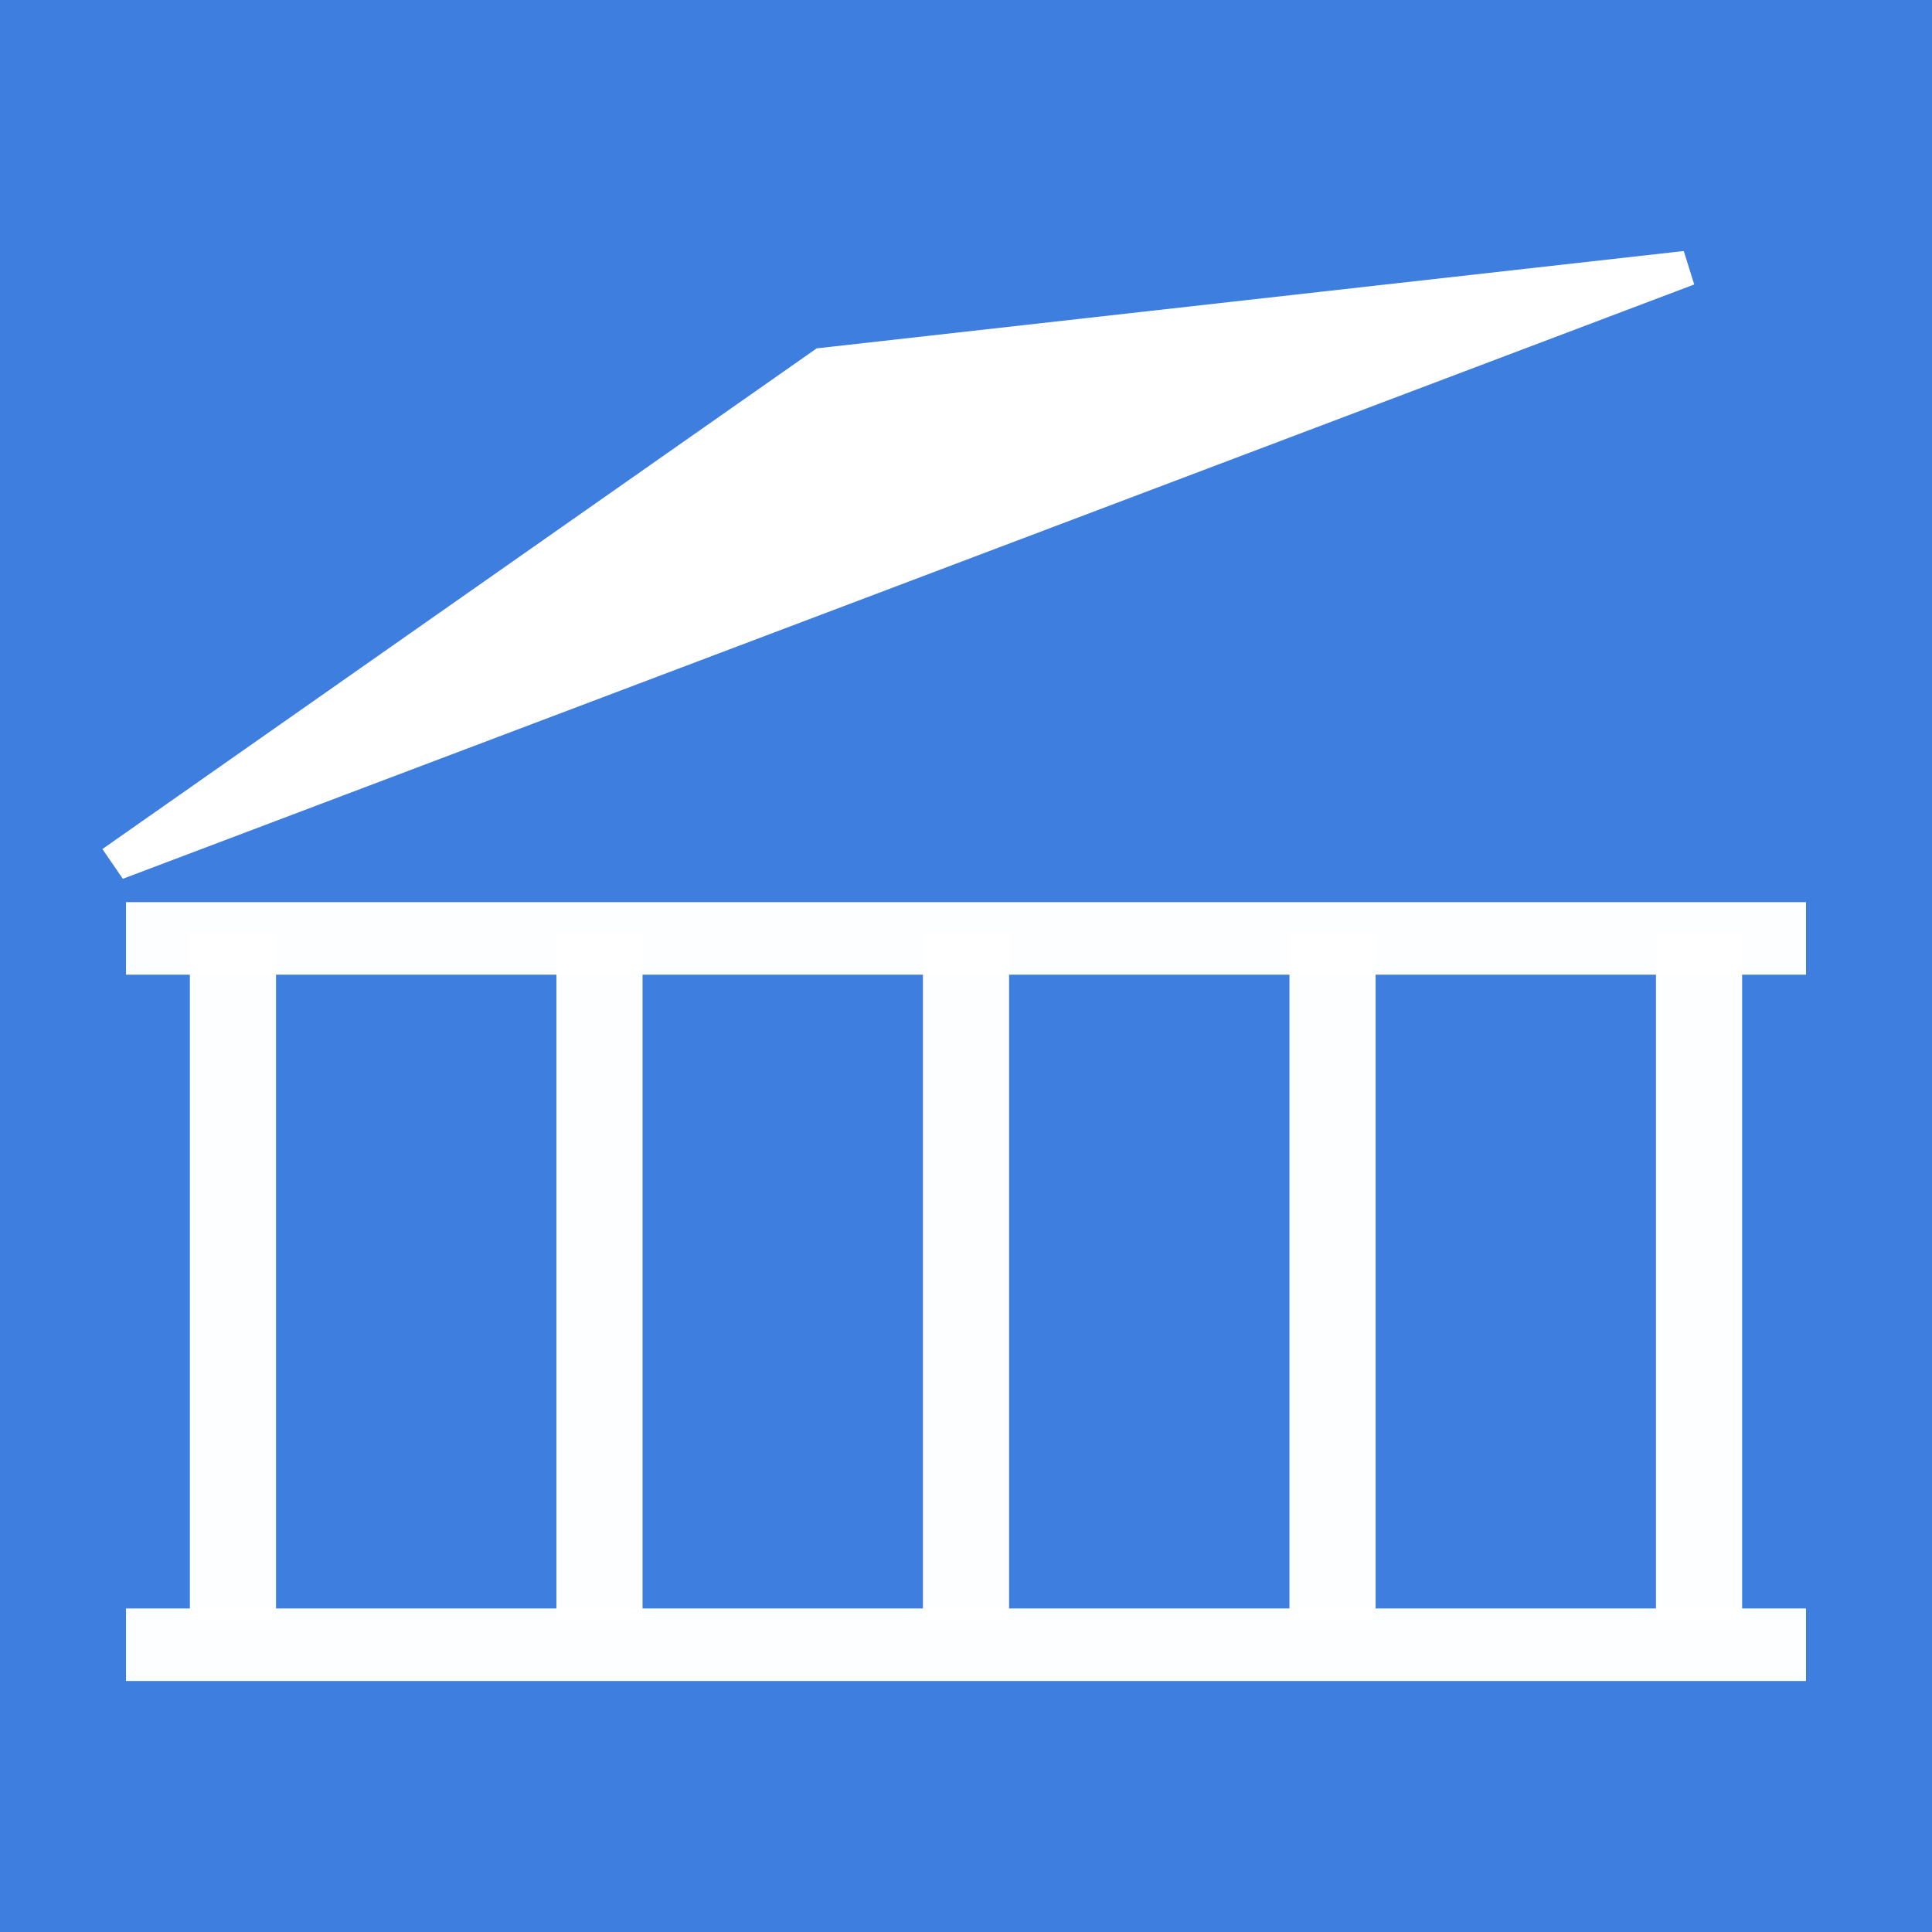
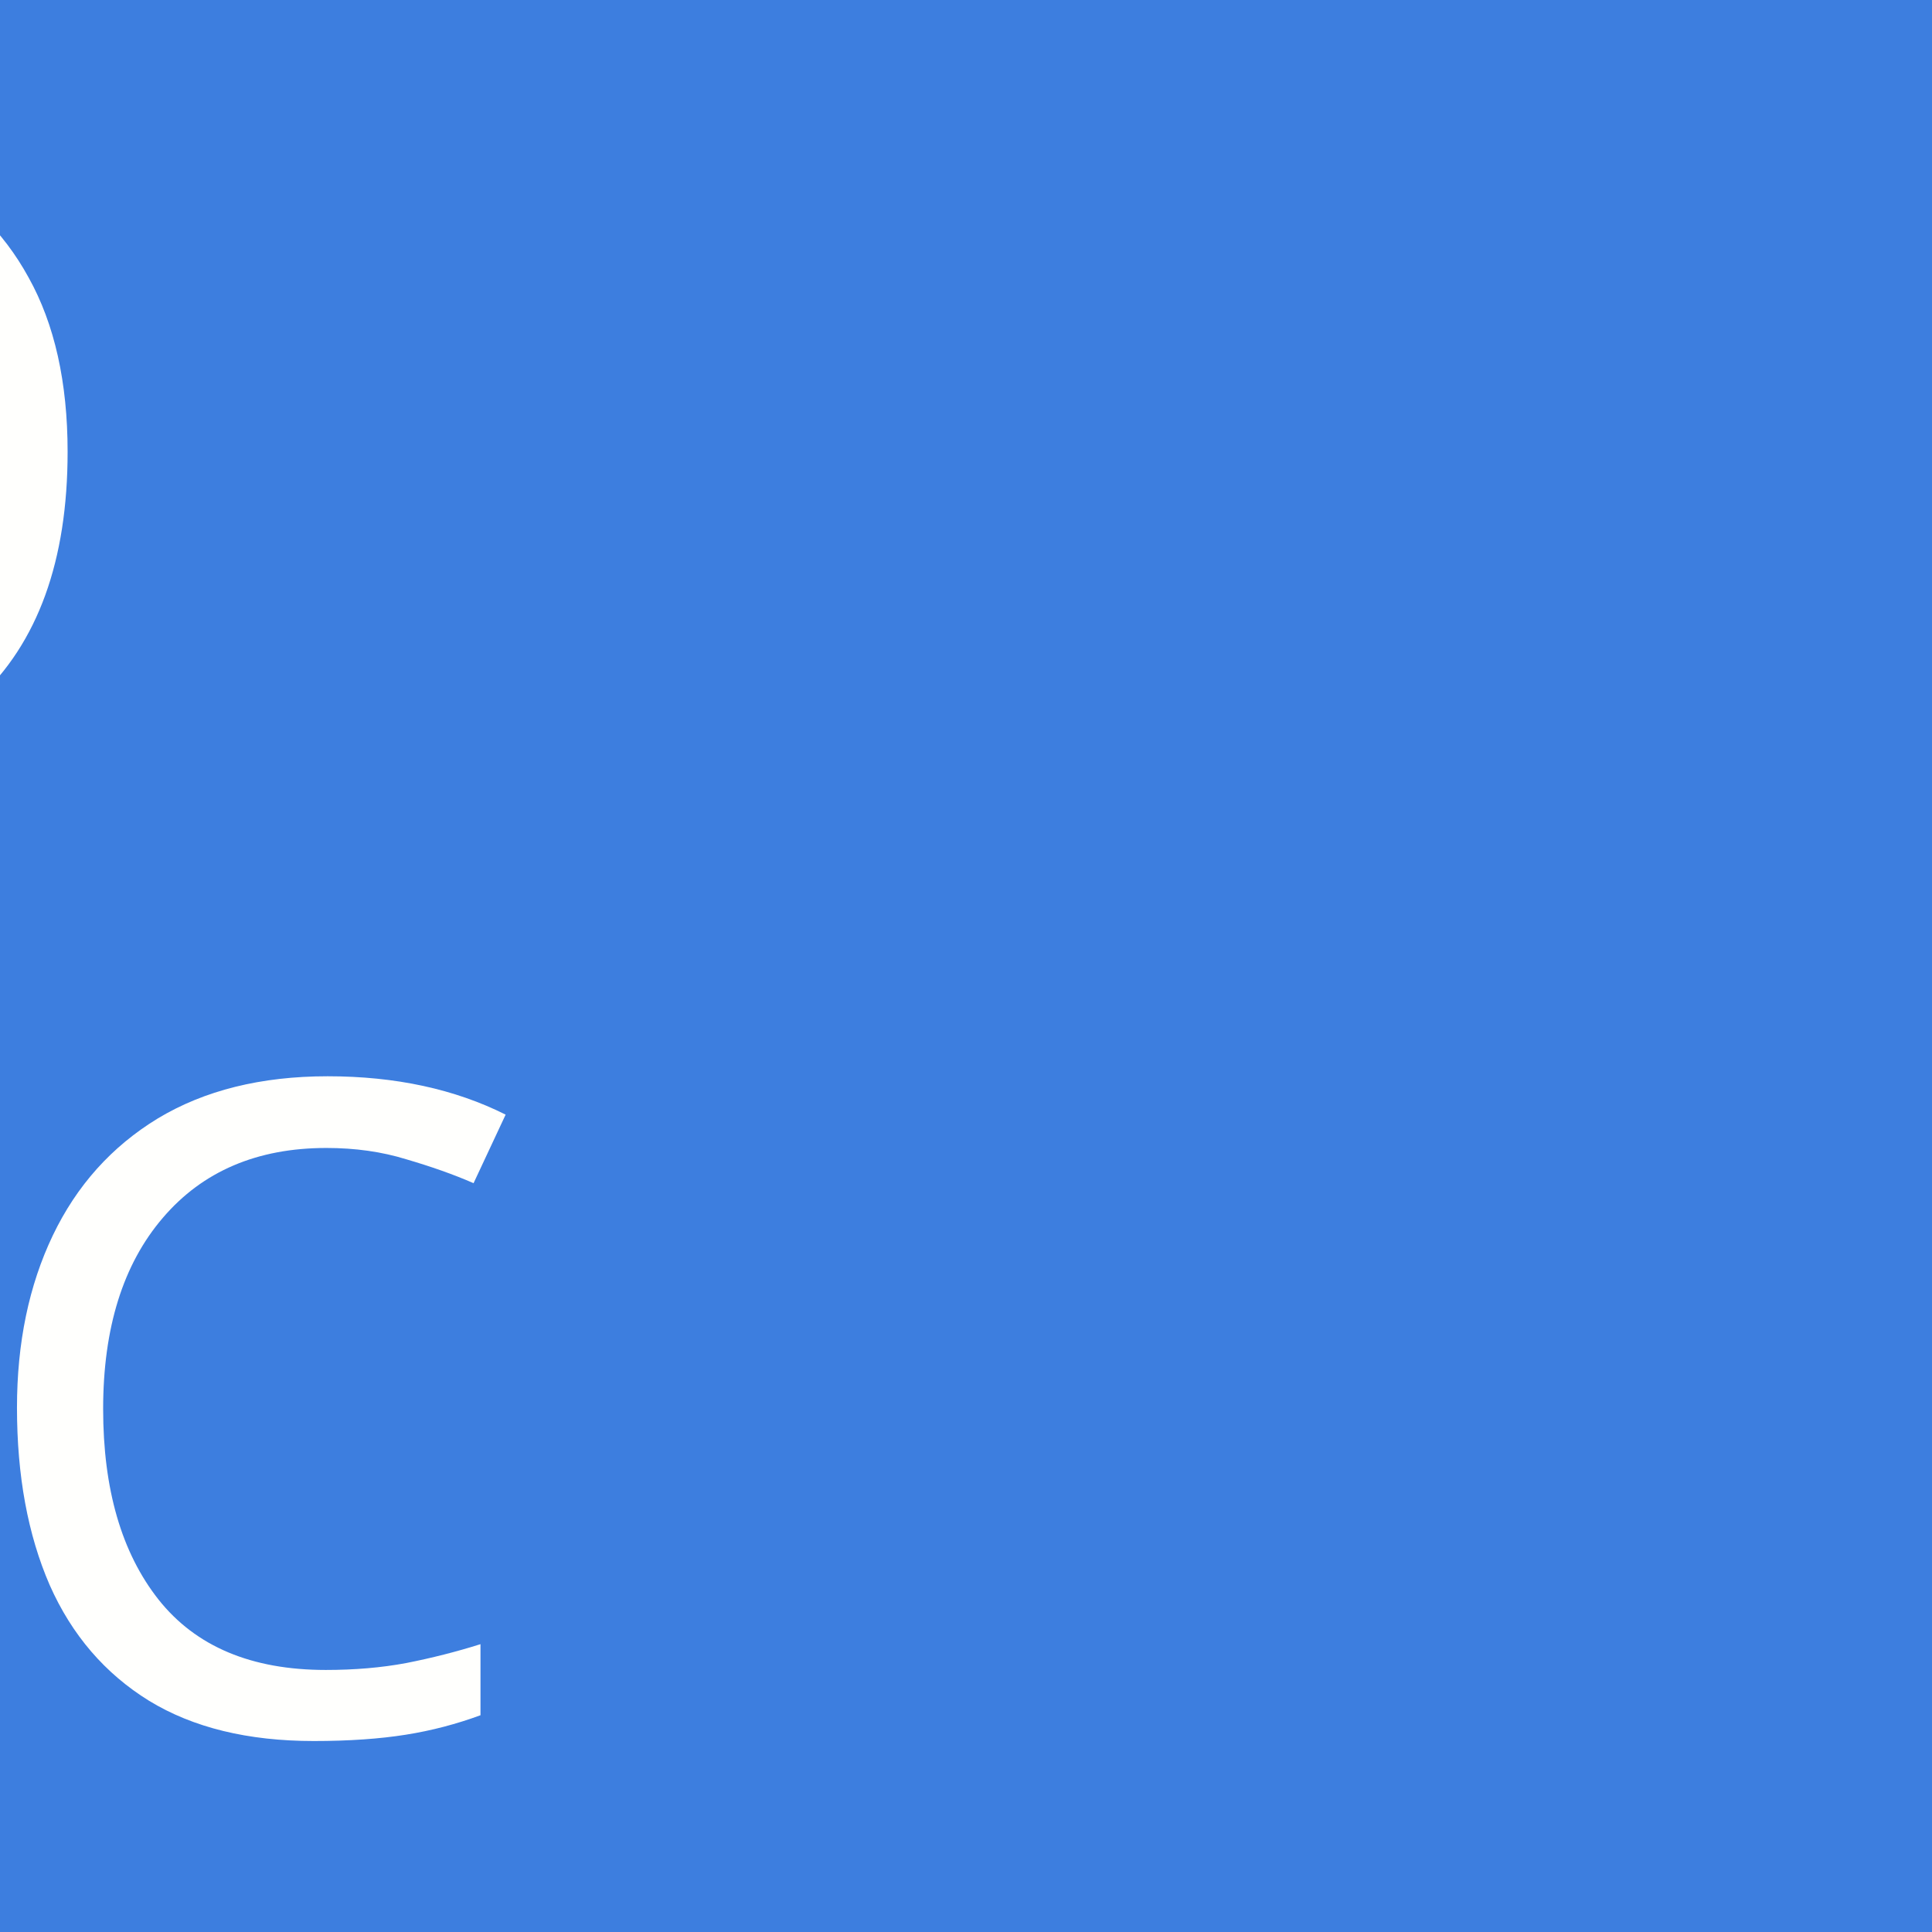
- <svg xmlns="http://www.w3.org/2000/svg" xmlns:ns1="http://www.openswatchbook.org/uri/2009/osb" xmlns:xlink="http://www.w3.org/1999/xlink" width="48" height="48" viewBox="0 0 48 48" id="svg2" version="1.1" enable-background="new">
-   <defs id="defs4">
-     <linearGradient id="linearGradient5747">
-       <stop style="stop-color:#000000;stop-opacity:1;" offset="0" id="stop5749" />
-       <stop style="stop-color:#000000;stop-opacity:0;" offset="1" id="stop5751" />
-     </linearGradient>
-     <linearGradient id="linearGradient5737" ns1:paint="solid">
-       <stop style="stop-color:#000000;stop-opacity:1;" offset="0" id="stop5739" />
-     </linearGradient>
-     <linearGradient id="linearGradient4283" ns1:paint="gradient">
-       <stop style="stop-color:#000000;stop-opacity:1;" offset="0" id="stop4285" />
-       <stop style="stop-color:#000000;stop-opacity:0;" offset="1" id="stop4287" />
-     </linearGradient>
-     <linearGradient xlink:href="#linearGradient5747" id="linearGradient5765" x1="9.322" y1="26.673" x2="39.678" y2="26.673" gradientUnits="userSpaceOnUse" />
-   </defs>
-   <g style="display:inline;opacity:1;" id="layer2">
-     <rect y="0" x="0" height="48" width="48" id="rect4162" style="opacity:1;fill:#3d7edf;fill-opacity:1;stroke:none;stroke-width:1.2;stroke-miterlimit:4;stroke-dasharray:7.2, 7.2;stroke-dashoffset:0;stroke-opacity:1" />
+ <svg xmlns="http://www.w3.org/2000/svg" width="48" height="48" viewBox="0 0 48 48" id="svg2" version="1.1">
+   <defs id="defs4" />
+   <g id="layer2" style="opacity:1">
+     <rect style="opacity:1;fill:#3d7edf;fill-opacity:1;stroke:none;stroke-width:1.2;stroke-miterlimit:4;stroke-dasharray:7.2, 7.2;stroke-dashoffset:0;stroke-opacity:1" id="rect4162" width="48" height="48" x="0" y="0" />
  </g>
-   <g style="display:none" transform="translate(0,-1004.362)" id="layer1">
-     <text id="text4136" y="1023.775" x="23.936" style="font-style:normal;font-weight:normal;font-size:40px;line-height:113%;font-family:sans-serif;text-align:center;letter-spacing:0px;word-spacing:0px;text-anchor:middle;fill:#fffffd;fill-opacity:1;stroke:none;stroke-width:1px;stroke-linecap:butt;stroke-linejoin:miter;stroke-opacity:1" xml:space="preserve">
-       <tspan style="font-style:normal;font-variant:normal;font-weight:normal;font-stretch:normal;font-size:22.5px;line-height:113%;font-family:sans-serif;-inkscape-font-specification:'sans-serif, Normal';text-align:center;writing-mode:lr-tb;text-anchor:middle;fill:#fffffd;fill-opacity:1" id="tspan4140" y="1023.775" x="23.936">UC</tspan>
-       <tspan id="tspan4147" style="font-style:normal;font-variant:normal;font-weight:normal;font-stretch:normal;font-size:22.5px;line-height:113%;font-family:sans-serif;-inkscape-font-specification:'sans-serif, Normal';text-align:center;writing-mode:lr-tb;text-anchor:middle;fill:#fffffd;fill-opacity:1" y="1049.2" x="23.936">BD</tspan>
-     </text>
-   </g>
-   <g id="layer4" style="display:none;opacity:0.493">
-     <rect y="11.021" x="3" height="25.957" width="42" id="rect4156" style="display:inline;opacity:1;fill:none;fill-opacity:1;stroke:#000000;stroke-width:0.4;stroke-miterlimit:4;stroke-dasharray:none;stroke-dashoffset:0;stroke-opacity:1" />
-     <rect y="11.022" x="3" height="9.915" width="9.915" id="rect4165" style="display:inline;opacity:1;fill:none;fill-opacity:1;stroke:#000000;stroke-width:0.4;stroke-miterlimit:4;stroke-dasharray:none;stroke-dashoffset:0;stroke-opacity:1" />
-     <rect y="11.022" x="3" height="6.128" width="9.915" id="rect4165-0" style="display:inline;opacity:1;fill:none;fill-opacity:1;stroke:#000000;stroke-width:0.4;stroke-miterlimit:4;stroke-dasharray:none;stroke-dashoffset:0;stroke-opacity:1" />
-     <rect y="11.022" x="3" height="25.957" width="16.043" id="rect4159" style="opacity:1;fill:none;fill-opacity:1;stroke:#000000;stroke-width:0.4;stroke-miterlimit:4;stroke-dasharray:none;stroke-dashoffset:0;stroke-opacity:1" />
-     <rect y="11.022" x="3" height="9.915" width="16.043" id="rect4161" style="opacity:1;fill:none;fill-opacity:1;stroke:#000000;stroke-width:0.4;stroke-miterlimit:4;stroke-dasharray:none;stroke-dashoffset:0;stroke-opacity:1" />
-   </g>
-   <g id="layer3" style="display:inline;opacity:1">
-     <g id="g5947" transform="matrix(0.9938078,0,0,0.8705717,0.1486118,9.00229)">
-       <path id="path4249" d="M 20.47,0.079 2.723,14.28 42.007,-2.681 Z" style="fill:#ffffff;fill-rule:evenodd;stroke:#ffffff;stroke-width:1px;stroke-linecap:butt;stroke-linejoin:miter;stroke-opacity:1" />
-       <rect ry="0" y="16.718" x="23.371" height="18.697" width="1.258" id="rect4255-84" style="display:inline;opacity:0.99;fill:#ffffff;fill-opacity:1;stroke:#ffffff;stroke-width:0.896;stroke-miterlimit:4;stroke-dasharray:none;stroke-dashoffset:0;stroke-opacity:1" />
-       <rect y="35.562" x="3" height="2.07" width="42" id="rect5815-1" style="display:inline;opacity:0.99;fill:#ffffff;fill-opacity:1;stroke:none;stroke-width:0;stroke-miterlimit:4;stroke-dasharray:none;stroke-opacity:1" />
-       <rect ry="0" y="16.718" x="5.045" height="18.697" width="1.258" id="rect4255-84-4" style="display:inline;opacity:0.99;fill:#ffffff;fill-opacity:1;stroke:#ffffff;stroke-width:0.896;stroke-miterlimit:4;stroke-dasharray:none;stroke-dashoffset:0;stroke-opacity:1" />
-       <rect ry="0" y="16.718" x="14.208" height="18.697" width="1.258" id="rect4255-84-4-0" style="display:inline;opacity:0.99;fill:#ffffff;fill-opacity:1;stroke:#ffffff;stroke-width:0.896;stroke-miterlimit:4;stroke-dasharray:none;stroke-dashoffset:0;stroke-opacity:1" />
-       <rect ry="0" y="16.718" x="41.697" height="18.697" width="1.258" id="rect4255-84-9" style="display:inline;opacity:0.99;fill:#ffffff;fill-opacity:1;stroke:#ffffff;stroke-width:0.896;stroke-miterlimit:4;stroke-dasharray:none;stroke-dashoffset:0;stroke-opacity:1" />
-       <rect ry="0" y="16.718" x="32.534" height="18.697" width="1.258" id="rect4255-84-9-6" style="display:inline;opacity:0.99;fill:#ffffff;fill-opacity:1;stroke:#ffffff;stroke-width:0.896;stroke-miterlimit:4;stroke-dasharray:none;stroke-dashoffset:0;stroke-opacity:1" />
-       <rect y="15.405" x="3" height="2.07" width="42" id="rect5815-1-2" style="display:inline;opacity:0.99;fill:#ffffff;fill-opacity:1;stroke:none;stroke-width:0;stroke-miterlimit:4;stroke-dasharray:none;stroke-opacity:1" />
-     </g>
-   </g>
-   <g id="layer5" style="display:none">
-     <text xml:space="preserve" style="font-style:normal;font-weight:normal;font-size:40px;line-height:125%;font-family:sans-serif;letter-spacing:0.13px;word-spacing:0px;opacity:0.97;fill:#000000;fill-opacity:1;stroke:none;stroke-width:1.2;stroke-linecap:butt;stroke-linejoin:round;stroke-miterlimit:3.3;stroke-dasharray:none;stroke-dashoffset:0;stroke-opacity:1" x="23.473" y="33.579" id="text4279">
-       <tspan id="tspan4281" x="23.818" y="33.579" style="font-style:normal;font-variant:normal;font-weight:normal;font-stretch:normal;font-size:25px;font-family:Verdana;-inkscape-font-specification:Verdana;text-align:center;letter-spacing:0.69px;text-anchor:middle;fill:#ffffff;stroke:none;stroke-width:1.2;stroke-linecap:butt;stroke-linejoin:round;stroke-miterlimit:3.3;stroke-dasharray:none;stroke-dashoffset:0;stroke-opacity:1">UC</tspan>
+   <g id="layer1" transform="translate(0,-1004.362)">
+     <text xml:space="preserve" style="font-style:normal;font-weight:normal;font-size:40px;line-height:113%;font-family:sans-serif;text-align:center;letter-spacing:0px;word-spacing:0px;text-anchor:middle;fill:#fffffd;fill-opacity:1;stroke:none;stroke-width:1px;stroke-linecap:butt;stroke-linejoin:miter;stroke-opacity:1;" x="23.936" y="1023.775" id="text4136">
+       <tspan id="tspan4138" x="23.936" y="1023.775" style="font-size:22.5px;line-height:113%;text-align:center;text-anchor:middle;fill:#fffffd;fill-opacity:1;-inkscape-font-specification:'sans-serif, Normal';font-family:sans-serif;font-weight:normal;font-style:normal;font-stretch:normal;font-variant:normal;writing-mode:lr">BD</tspan>
+       <tspan x="23.936" y="1047.4" id="tspan4140" style="font-size:22.5px;line-height:113%;text-align:center;text-anchor:middle;fill:#fffffd;fill-opacity:1;-inkscape-font-specification:'sans-serif, Normal';font-family:sans-serif;font-weight:normal;font-style:normal;font-stretch:normal;font-variant:normal;writing-mode:lr">UC</tspan>
    </text>
  </g>
</svg>
